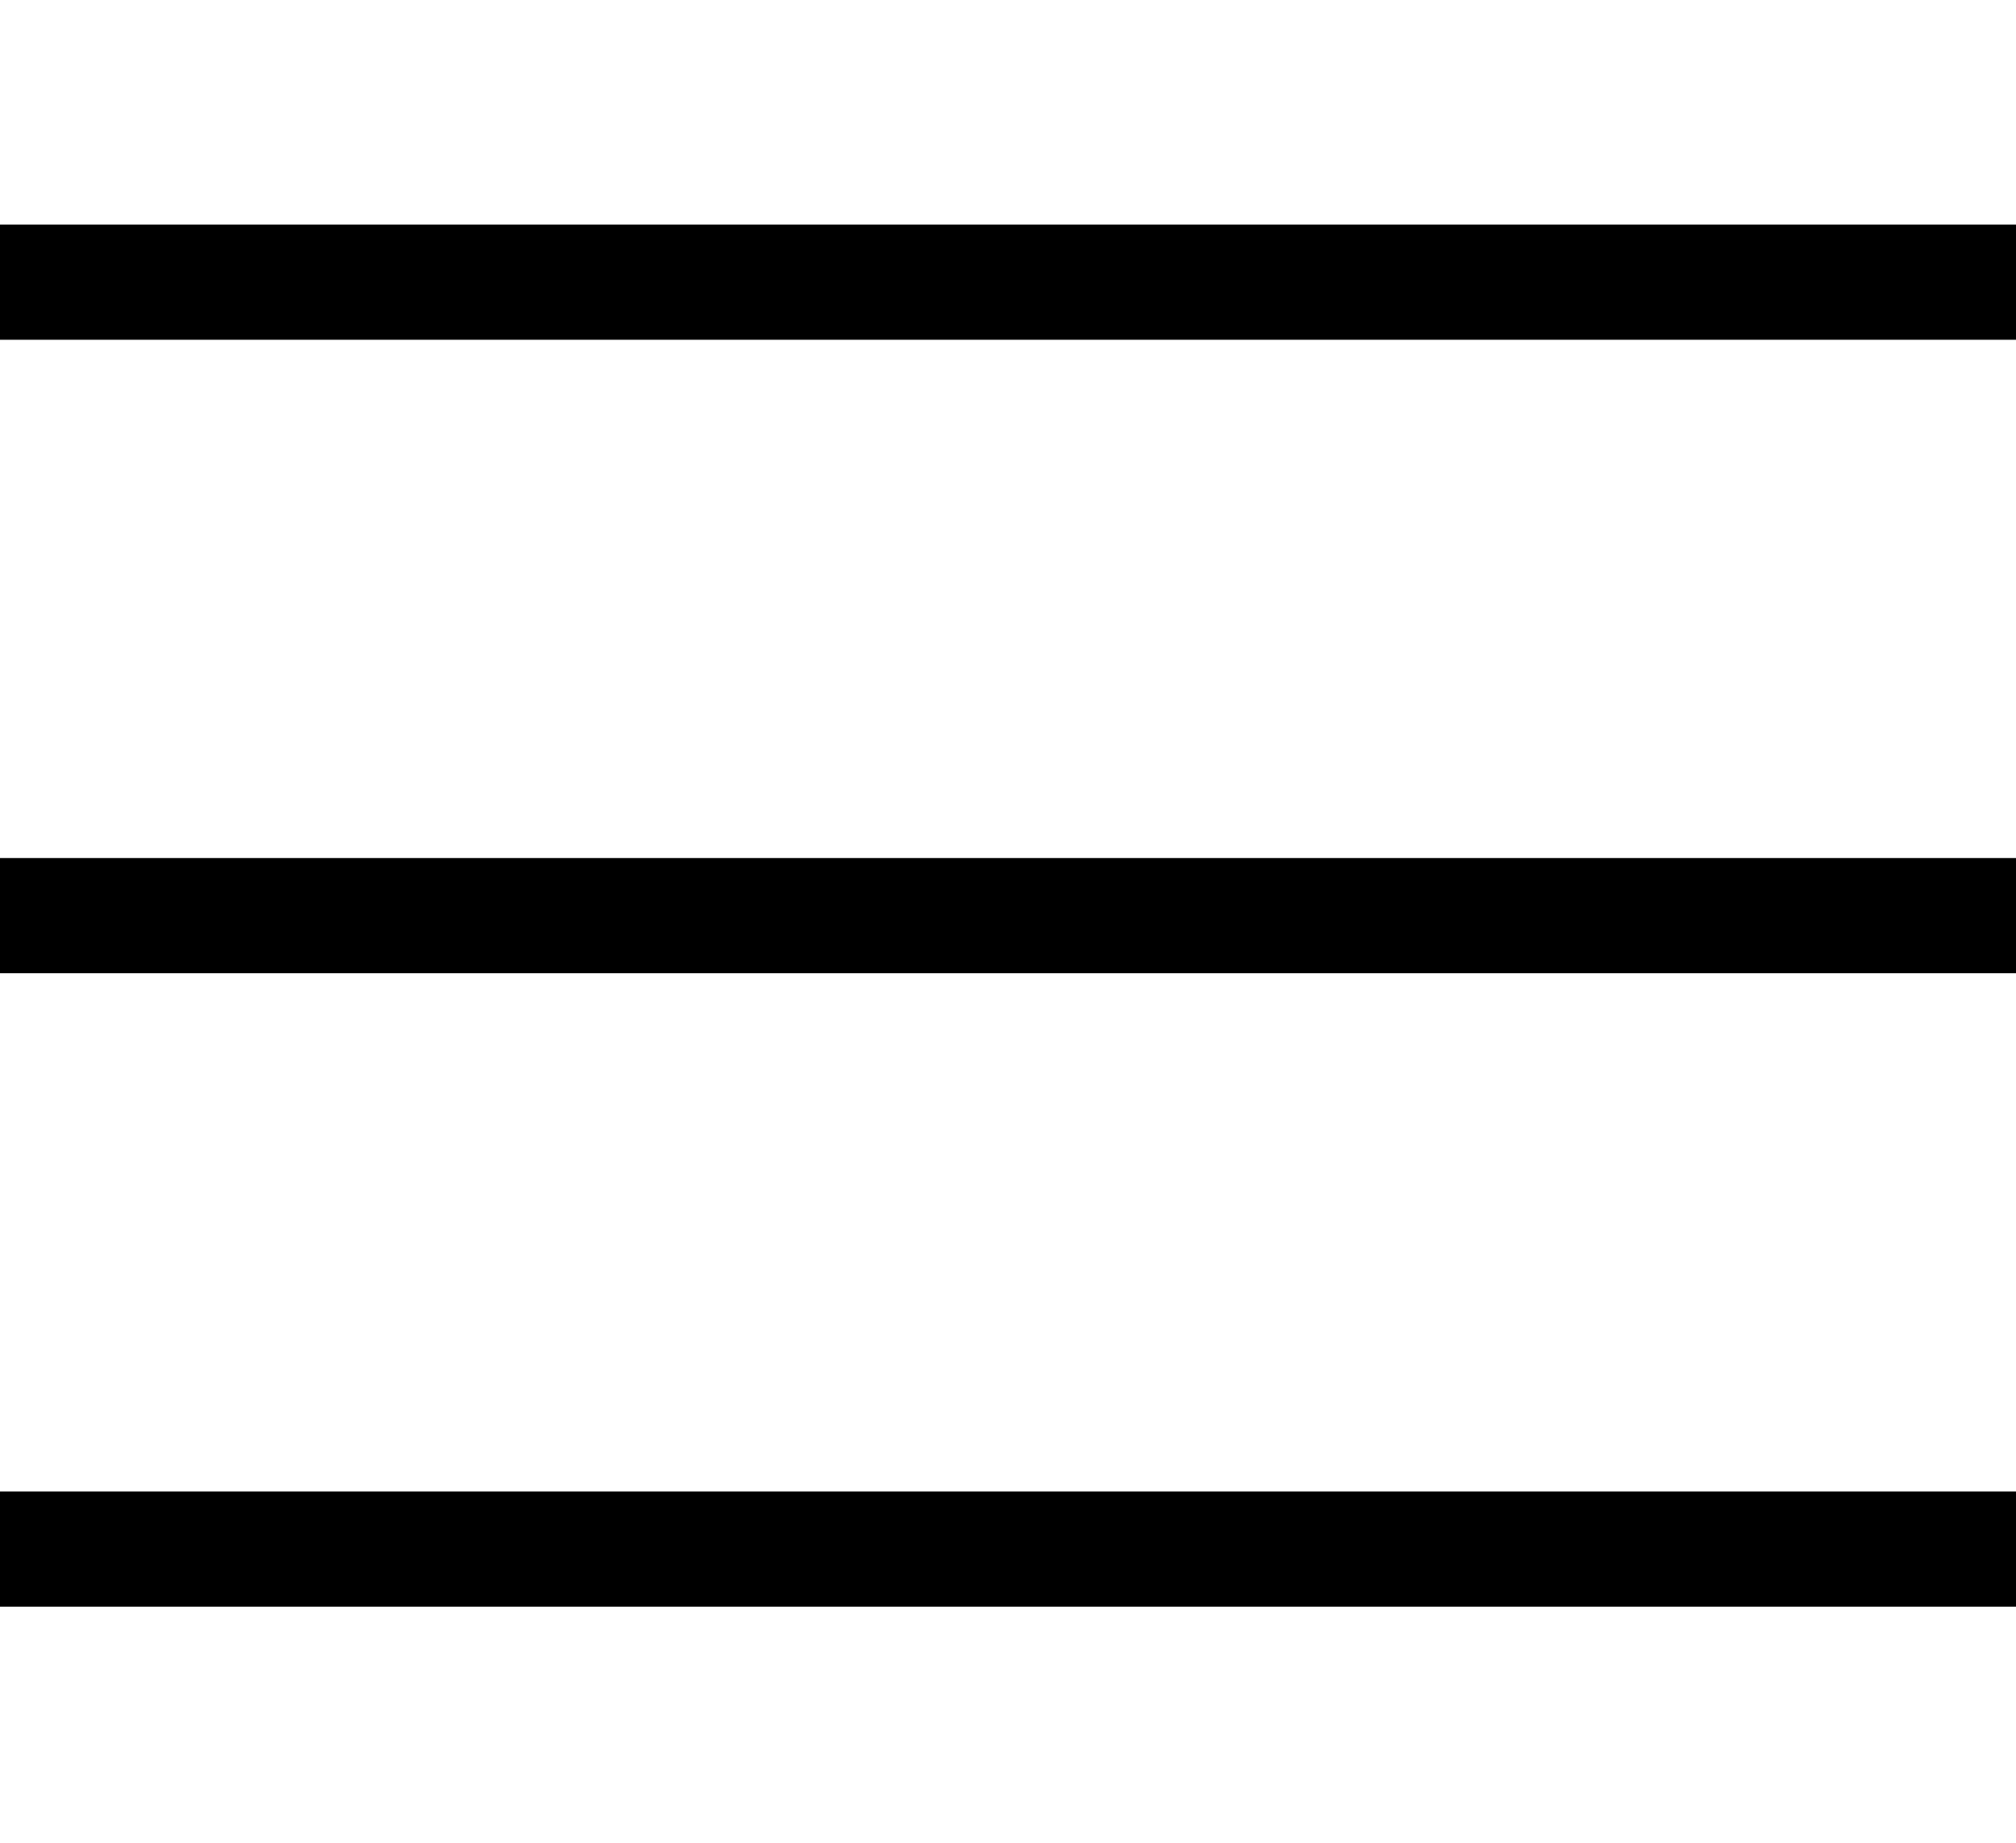
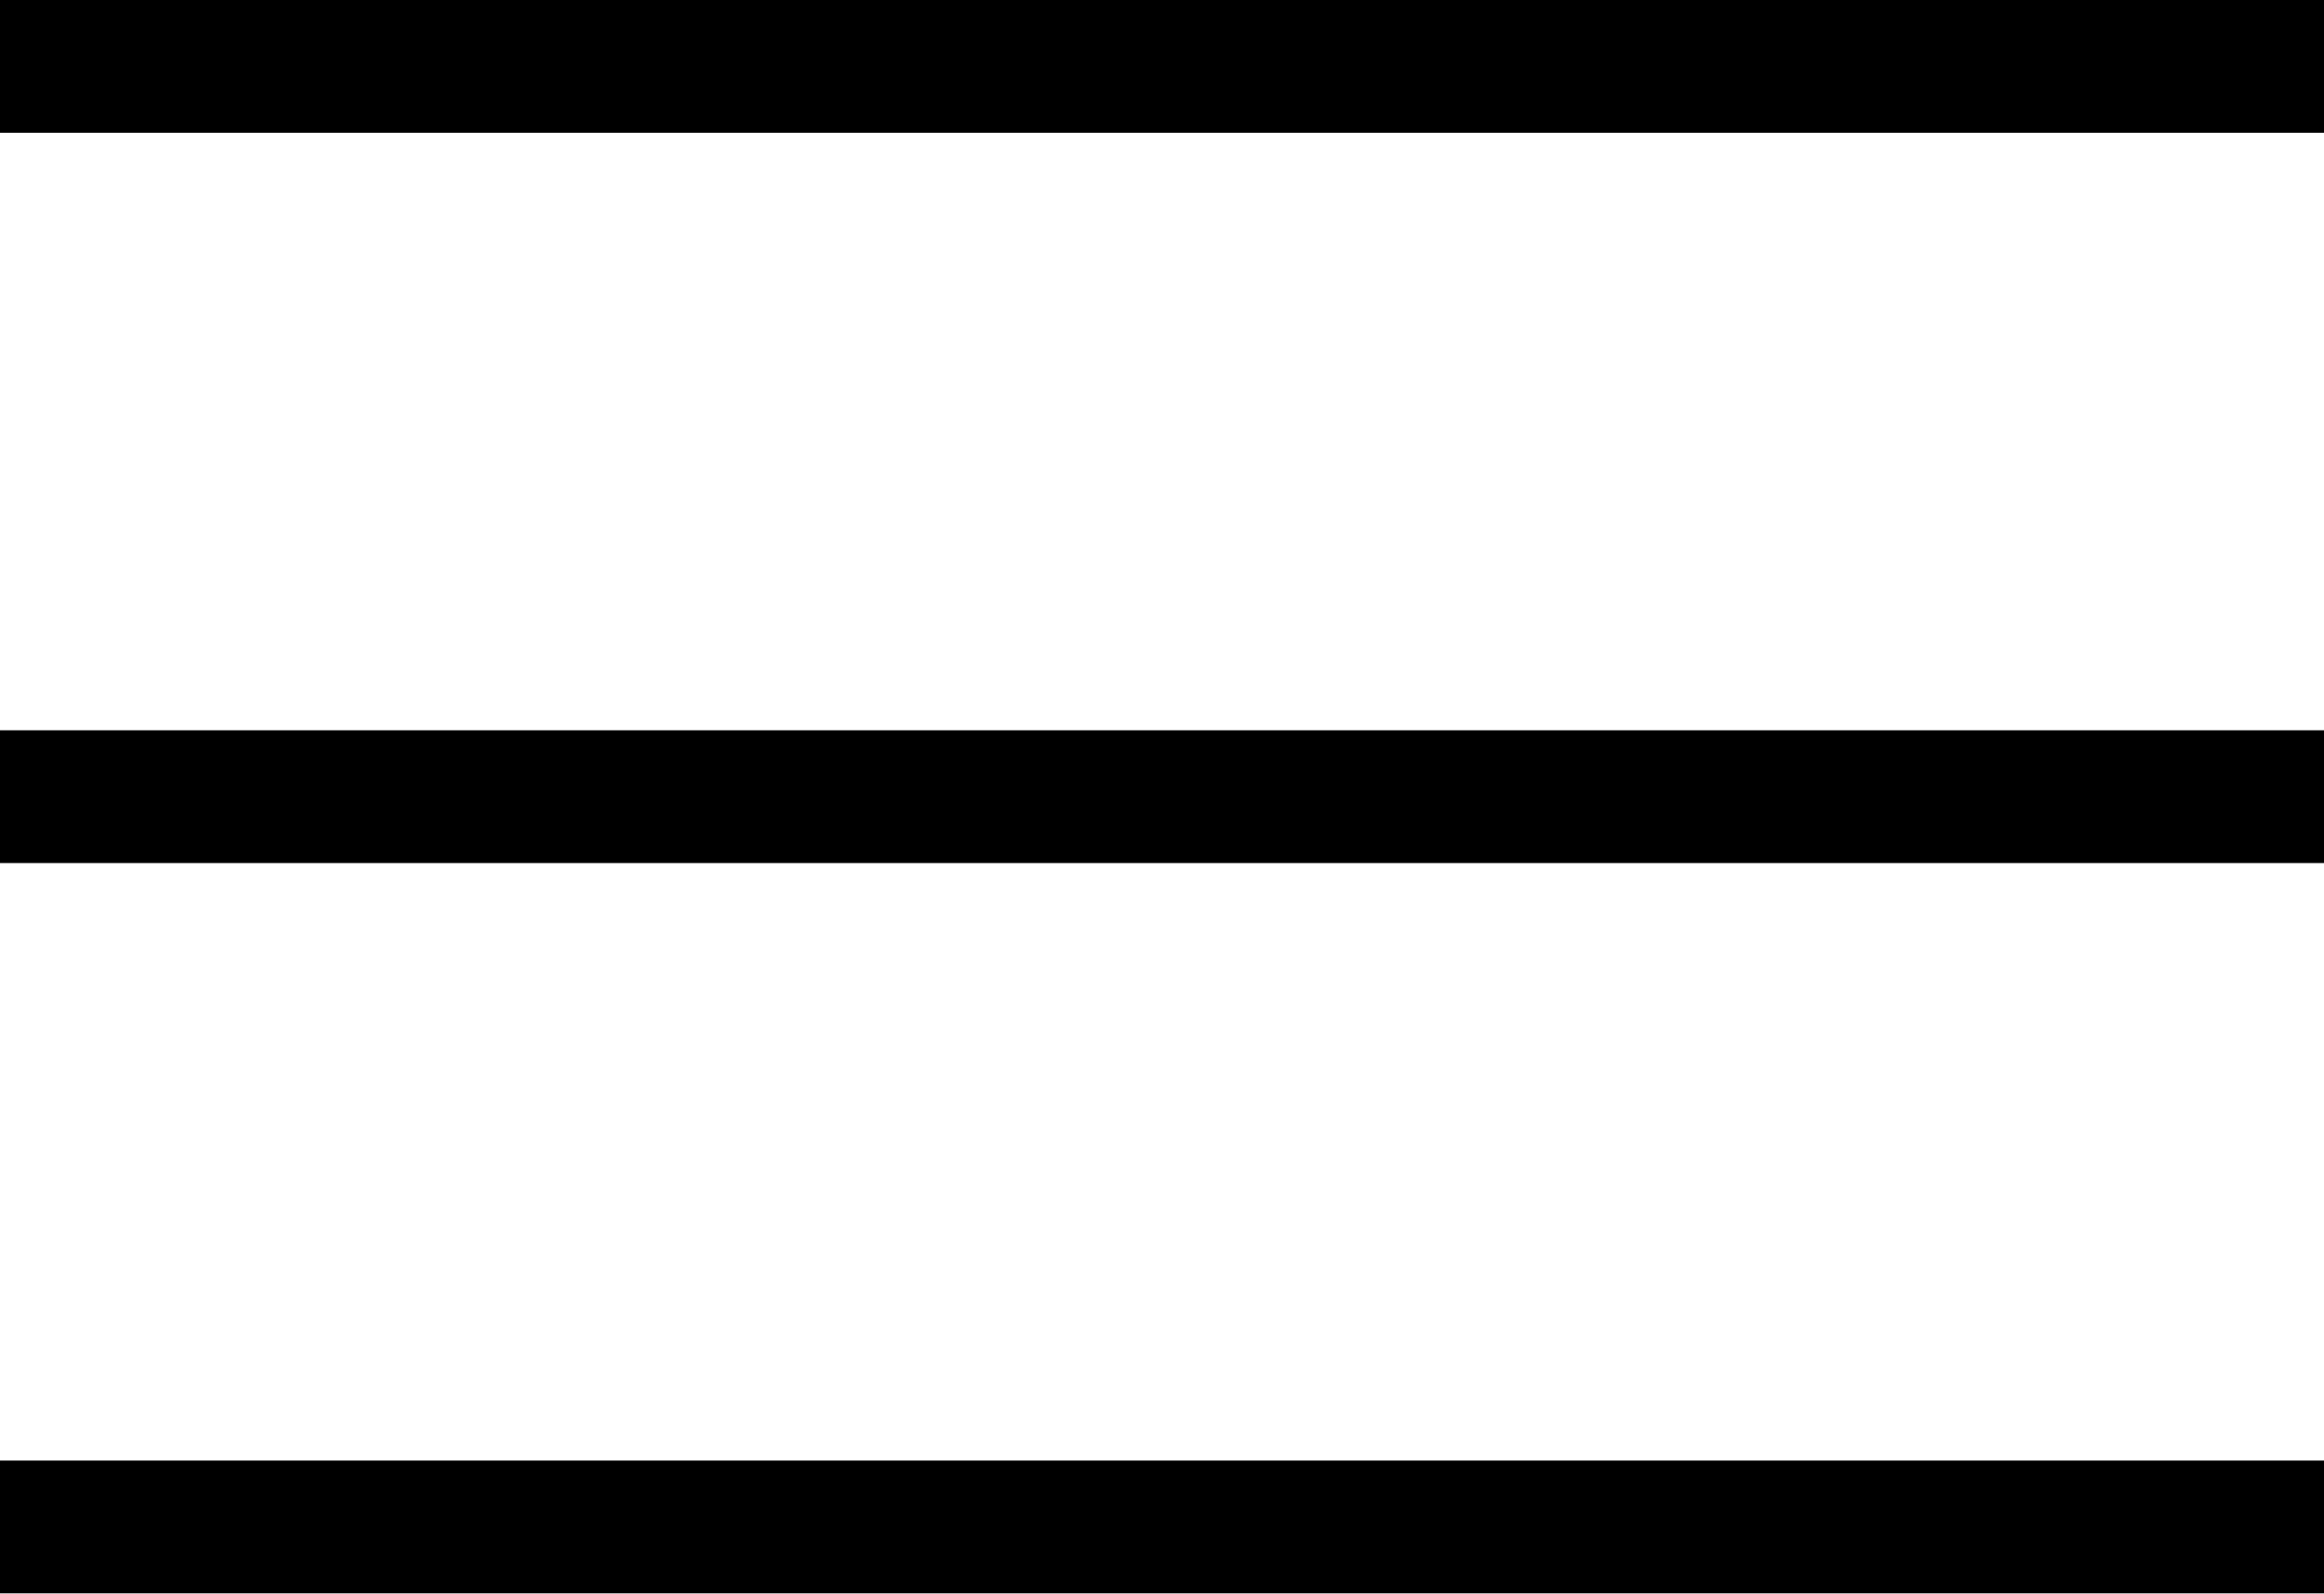
- <svg viewBox="-786 785 35 32" enable-background="new -786 785 35 32" xml:space="preserve">
+ <svg viewBox="-786 788.9 35 24" enable-background="new -786 788.9 35 24" xml:space="preserve">
  <path d="M-751,790.9h-35v-2h35V790.9z M-751,801.9h-35v-2h35V801.9z M-751,812.9h-35v-2h35V812.9z" />
</svg>
